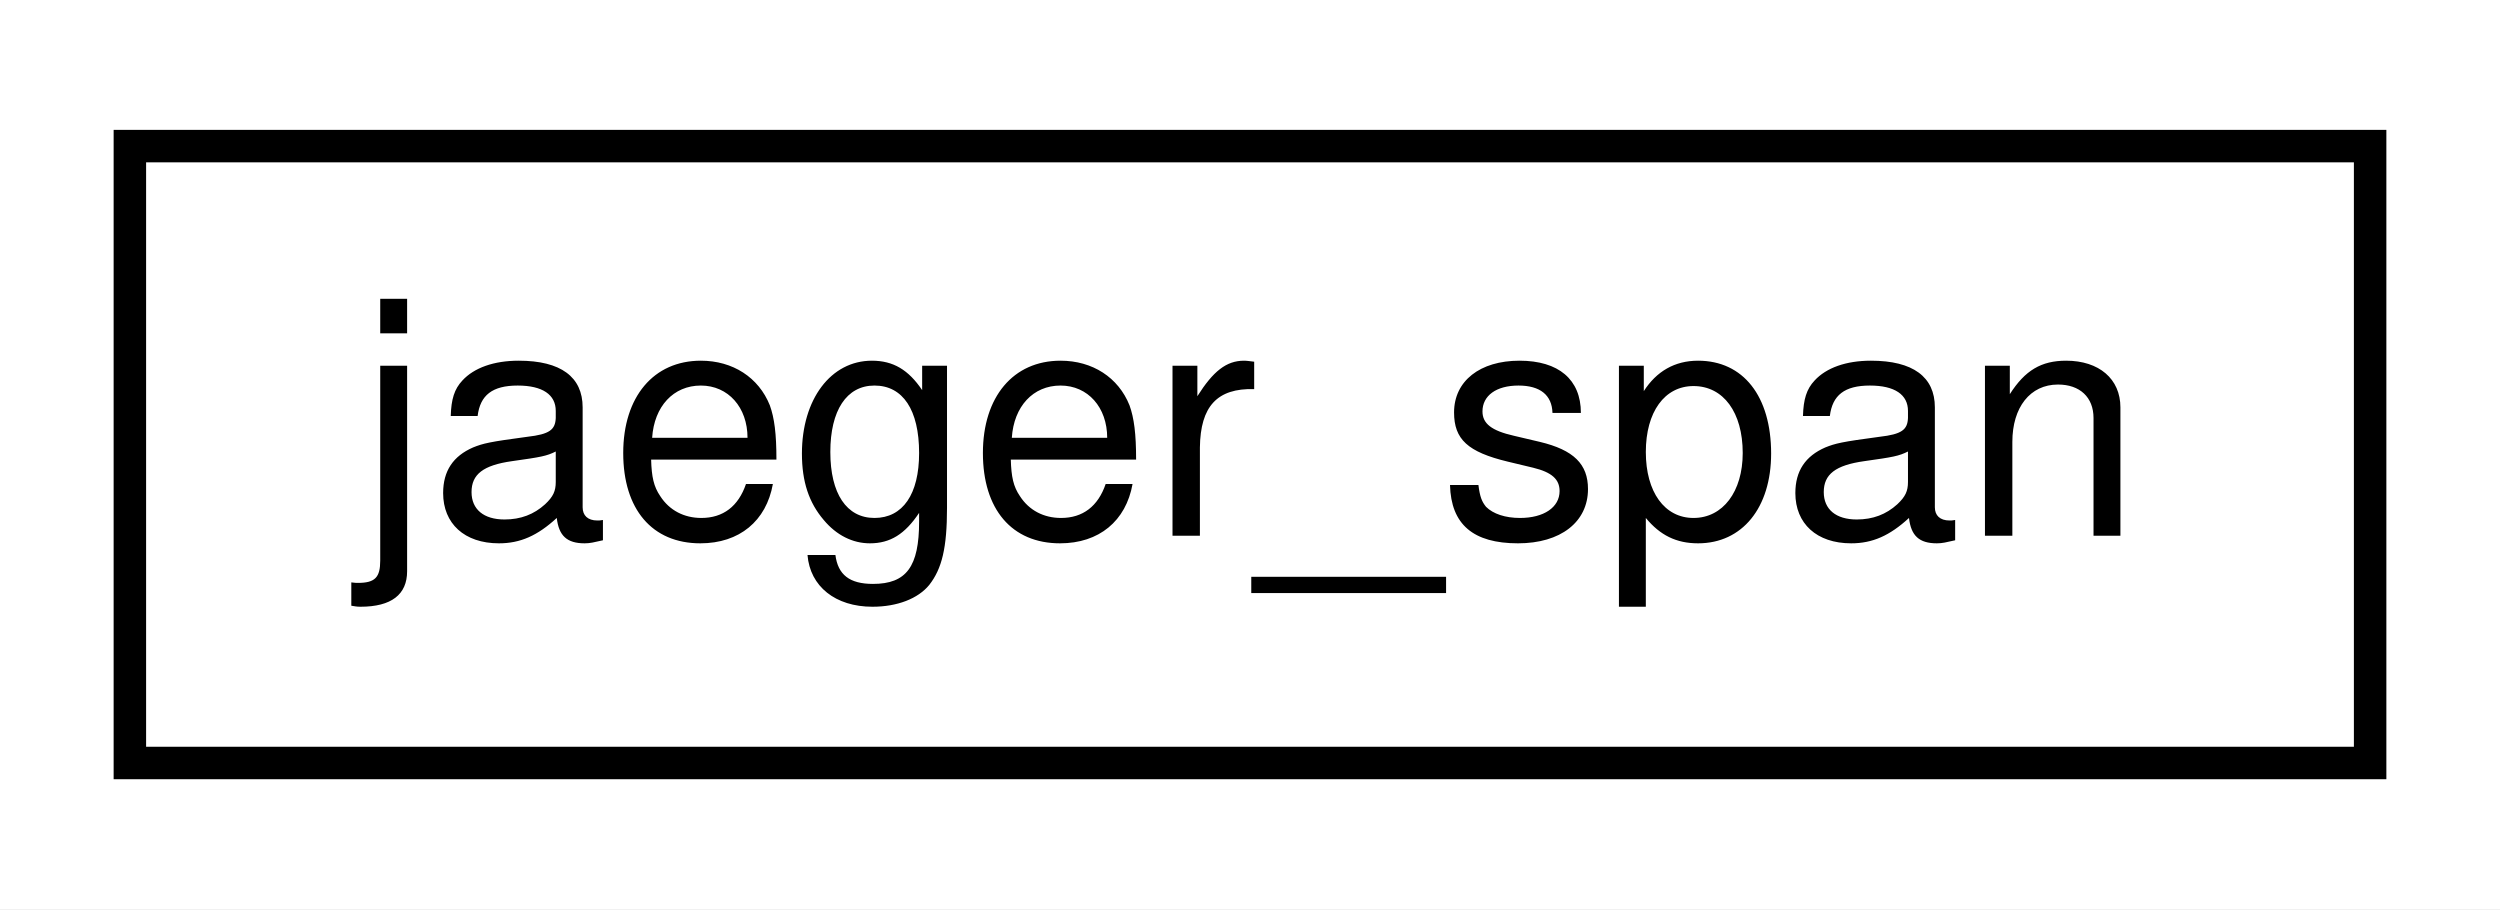
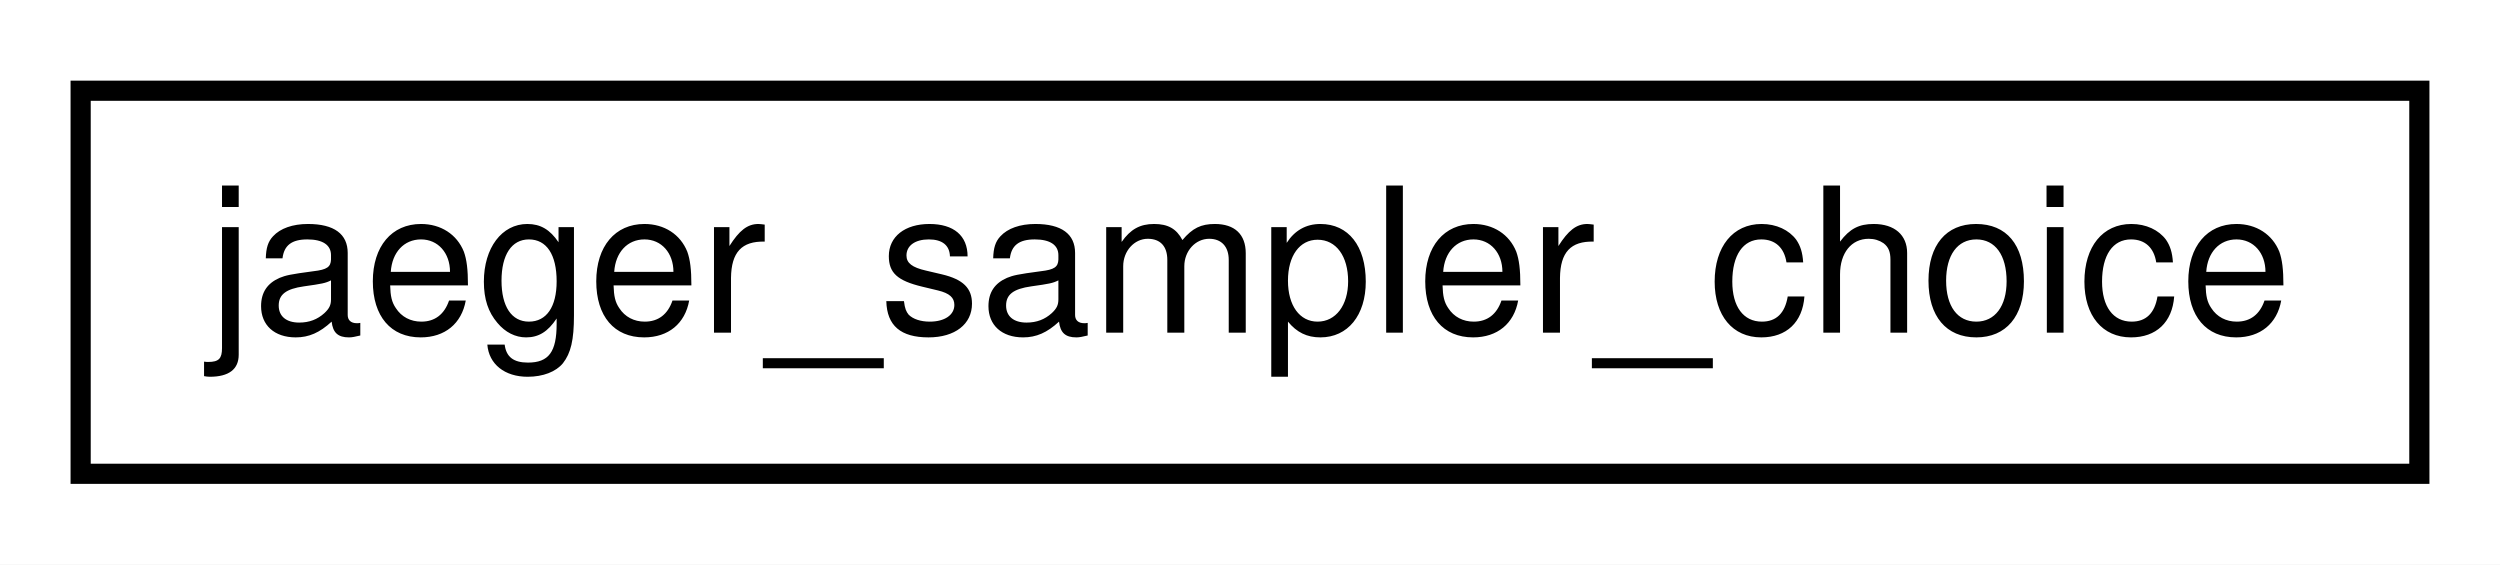
- <svg xmlns="http://www.w3.org/2000/svg" xmlns:xlink="http://www.w3.org/1999/xlink" width="77pt" height="28pt" viewBox="0.00 0.00 77.00 28.00">
+ <svg xmlns="http://www.w3.org/2000/svg" xmlns:xlink="http://www.w3.org/1999/xlink" width="124pt" height="28pt" viewBox="0.00 0.00 124.00 28.00">
  <g id="graph0" class="graph" transform="scale(1 1) rotate(0) translate(4 24)">
-     <polygon fill="#ffffff" stroke="transparent" points="-4,4 -4,-24 73,-24 73,4 -4,4" />
+     <polygon fill="#ffffff" stroke="transparent" points="-4,4 -4,-24 120,-24 120,4 -4,4" />
    <g id="node1" class="node">
      <g id="a_node1">
-         <a xlink:href="structjaeger__span.html" target="_top" xlink:title="jaeger_span">
-           <polygon fill="#ffffff" stroke="#000000" points="0,-.5 0,-19.5 69,-19.5 69,-.5 0,-.5" />
-           <text text-anchor="middle" x="34.5" y="-7.5" font-family="Helvetica,sans-Serif" font-size="10.00" fill="#000000">jaeger_span</text>
+         <a xlink:href="structjaeger__sampler__choice.html" target="_top" xlink:title="jaeger_sampler_choice">
+           <polygon fill="#ffffff" stroke="#000000" points="0,-.5 0,-19.5 116,-19.5 116,-.5 0,-.5" />
+           <text text-anchor="middle" x="58" y="-7.5" font-family="Helvetica,sans-Serif" font-size="10.00" fill="#000000">jaeger_sampler_choice</text>
        </a>
      </g>
    </g>
  </g>
</svg>
